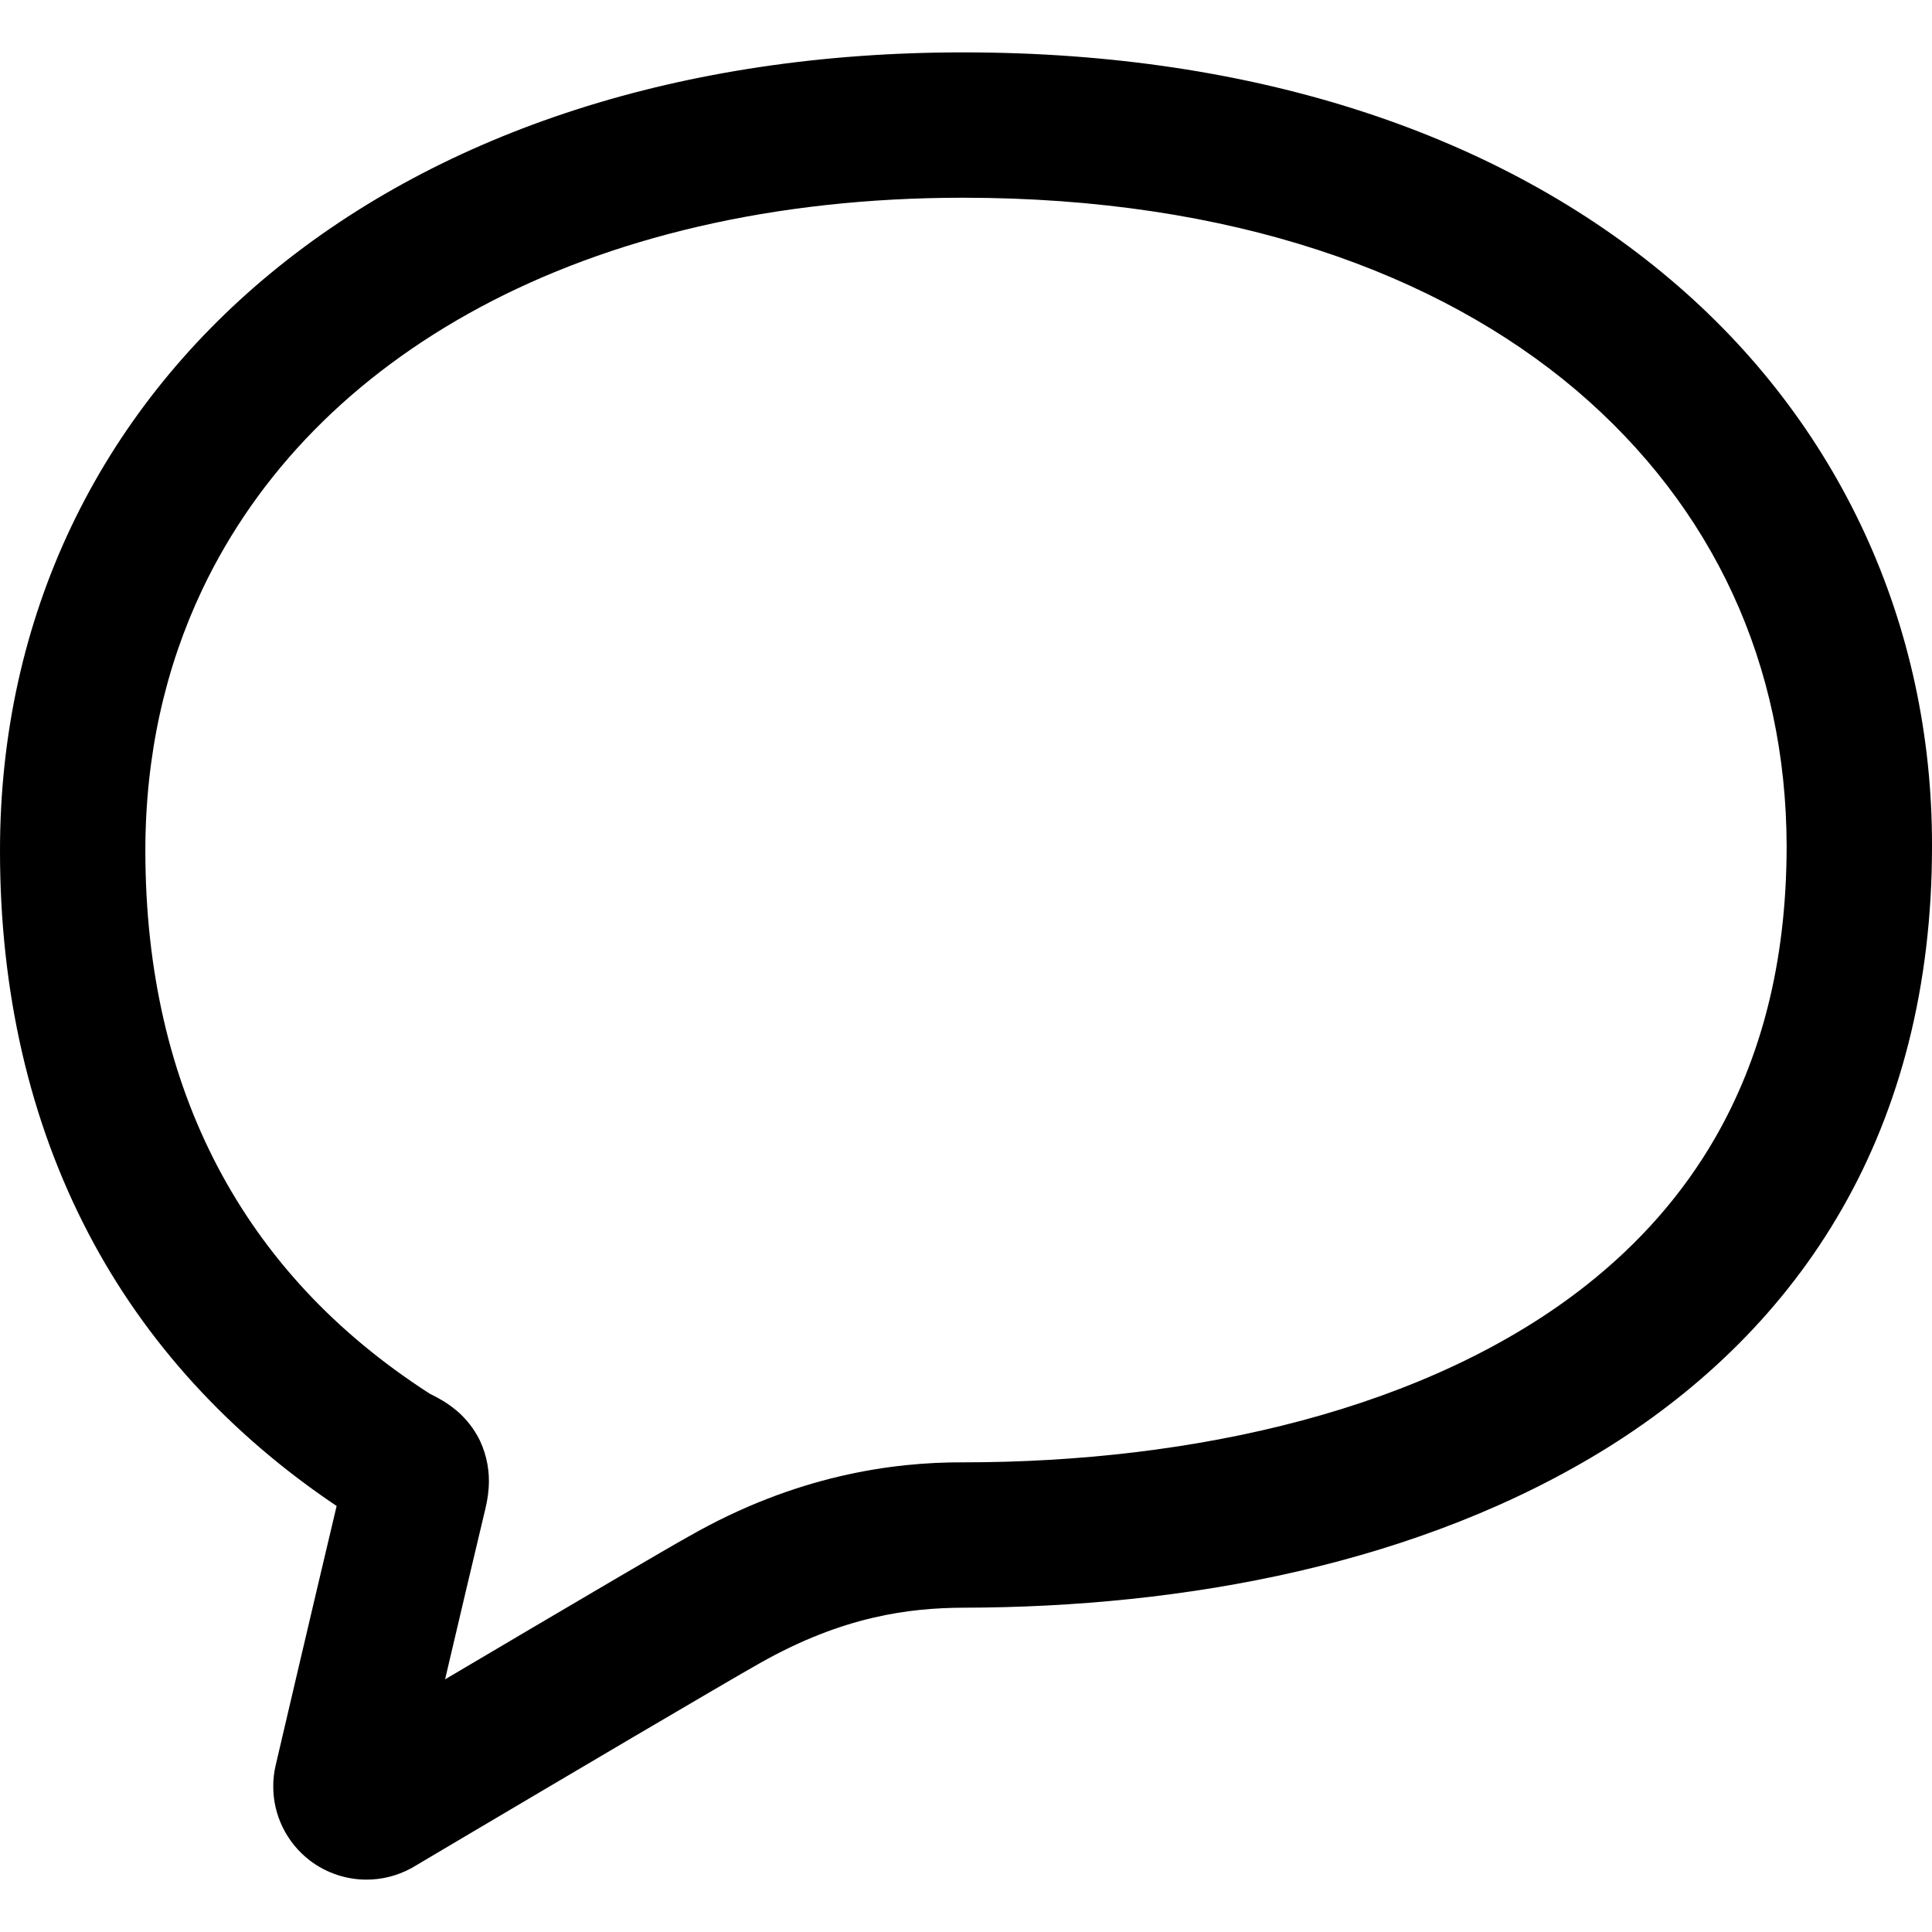
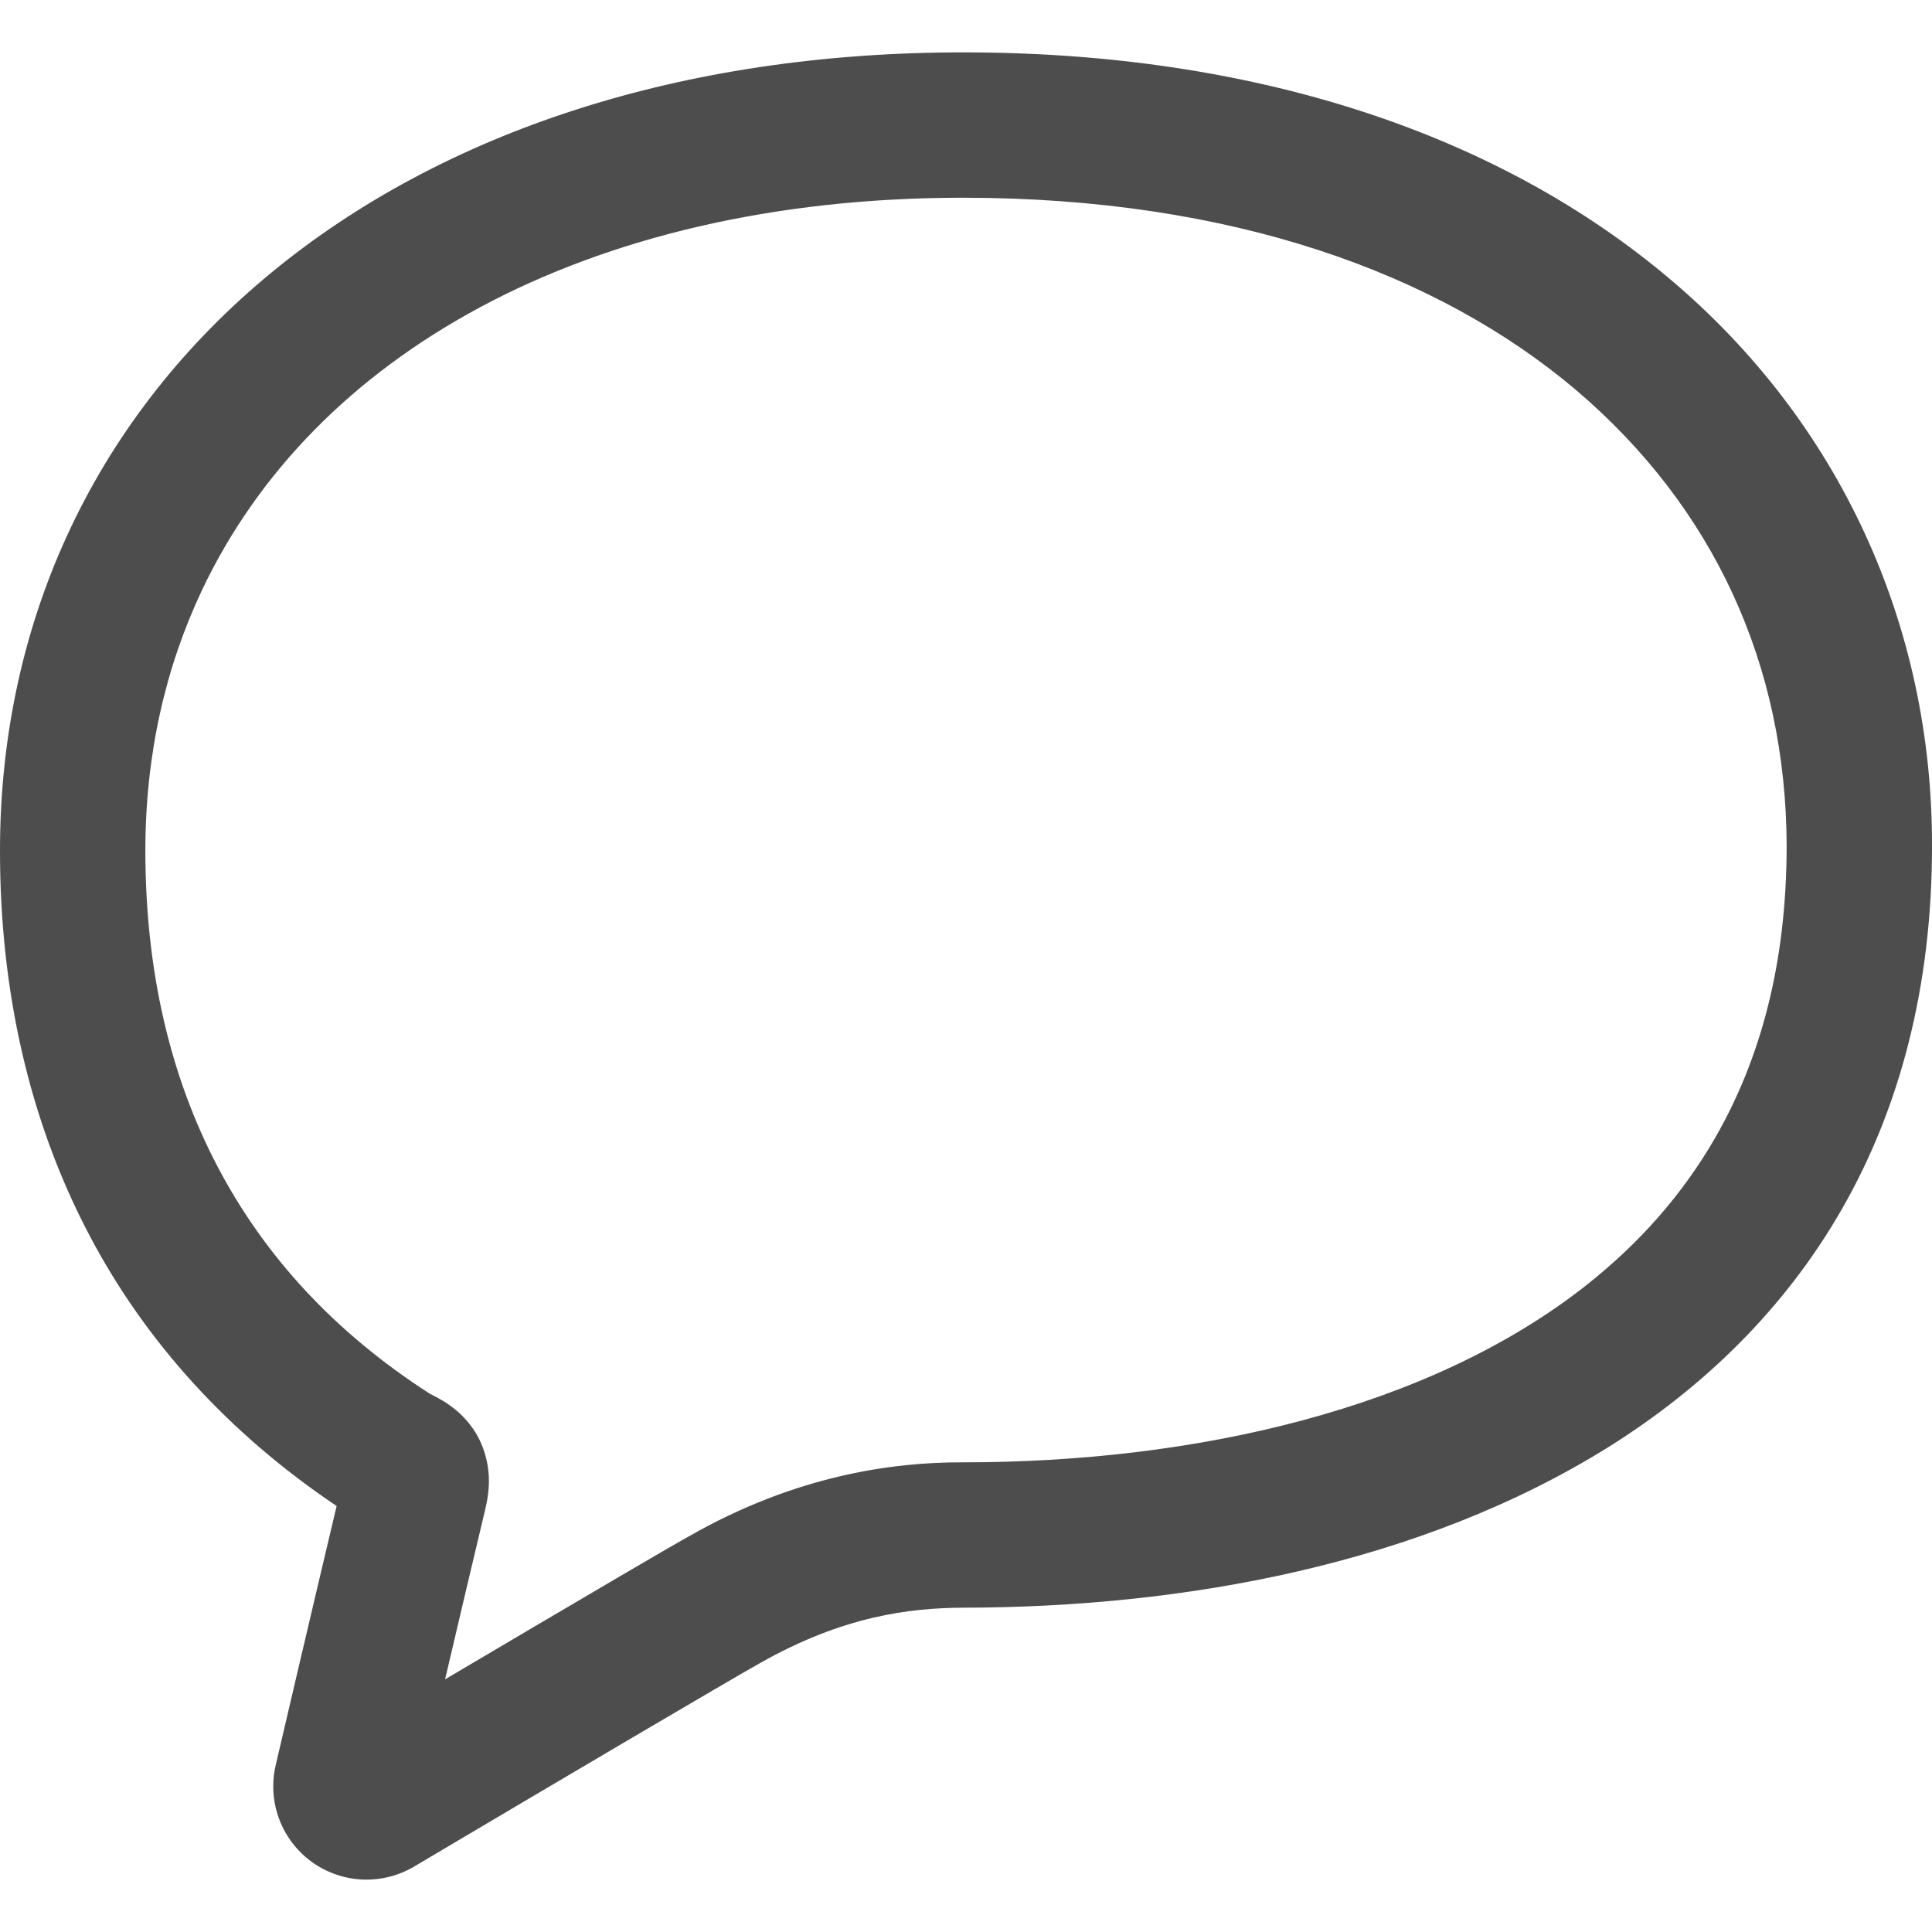
- <svg xmlns="http://www.w3.org/2000/svg" fill="#000000" height="800px" width="800px" viewBox="0 0 512 512">
+ <svg xmlns="http://www.w3.org/2000/svg" fill="#4d4d4d" height="800px" width="800px" viewBox="0 0 512 512">
  <g>
    <path class="st0" d="M442.539,73.946C397.7,36.018,333.59,13.863,255.205,13.881c-74.398,0-137.905,20.981-183.337,58.411 c-22.692,18.686-40.758,41.491-53.06,67.428C6.498,165.648-0.01,194.641,0,225.422c-0.018,37.214,7.777,71.586,23.511,101.577 c15,28.664,37.298,53.04,65.699,72.103c-6.715,28.269-16.148,68.67-16.148,68.689c-0.432,1.815-0.658,3.706-0.648,5.624 c-0.019,7.59,3.526,14.896,9.668,19.608l0.038,0.028l0.009,0.01c4.402,3.348,9.706,5.06,15,5.06c3.987,0,8.031-0.969,11.68-2.934 l0.367-0.188l0.357-0.216c0.01-0.01,5.069-3.01,12.856-7.618c11.671-6.903,29.435-17.407,45.291-26.745 c7.919-4.665,15.366-9.038,21.32-12.508c5.916-3.46,10.477-6.104,12.16-7.034l0.085-0.047l0.113-0.066 c22.1-12.526,39.704-14.633,53.849-14.708c58.692-0.085,121.212-11.464,171.13-42.62c24.894-15.602,46.561-36.413,61.806-63.056 c15.272-26.624,23.886-58.853,23.858-96.16C512.122,165.544,487.417,111.78,442.539,73.946z M454.709,301.24 c-8.812,15.375-20.37,28.316-34.232,39.282c-20.774,16.429-46.862,28.288-75.479,35.934c-28.598,7.664-59.642,11.088-89.792,11.078 c-18.517-0.075-44.379,3.414-72.761,19.683v-0.009c-3.14,1.749-10.128,5.822-19.345,11.219 c-13.222,7.759-30.62,18.019-45.15,26.614c3.545-15.094,7.655-32.576,10.73-45.413v-0.019c0.509-2.144,0.874-4.468,0.884-7.11 c0.037-3.724-0.922-8.266-3.075-12.046c-1.59-2.832-3.639-5.06-5.436-6.583c-2.736-2.285-4.796-3.273-5.944-3.903l-1.157-0.592 l-0.131-0.076C88.665,353.095,70.166,332.97,57.63,309.11c-12.517-23.896-19.1-51.78-19.11-83.689 c0.01-25.401,5.295-48.526,15.085-69.188c14.718-30.94,39.668-56.604,73.786-74.896c34.091-18.254,77.398-28.937,127.814-28.937 c71.276,0.019,125.933,20.031,162.45,50.952c36.47,31.025,55.702,72.799,55.824,120.864 C473.452,255.723,466.417,280.729,454.709,301.24z" />
  </g>
</svg>
